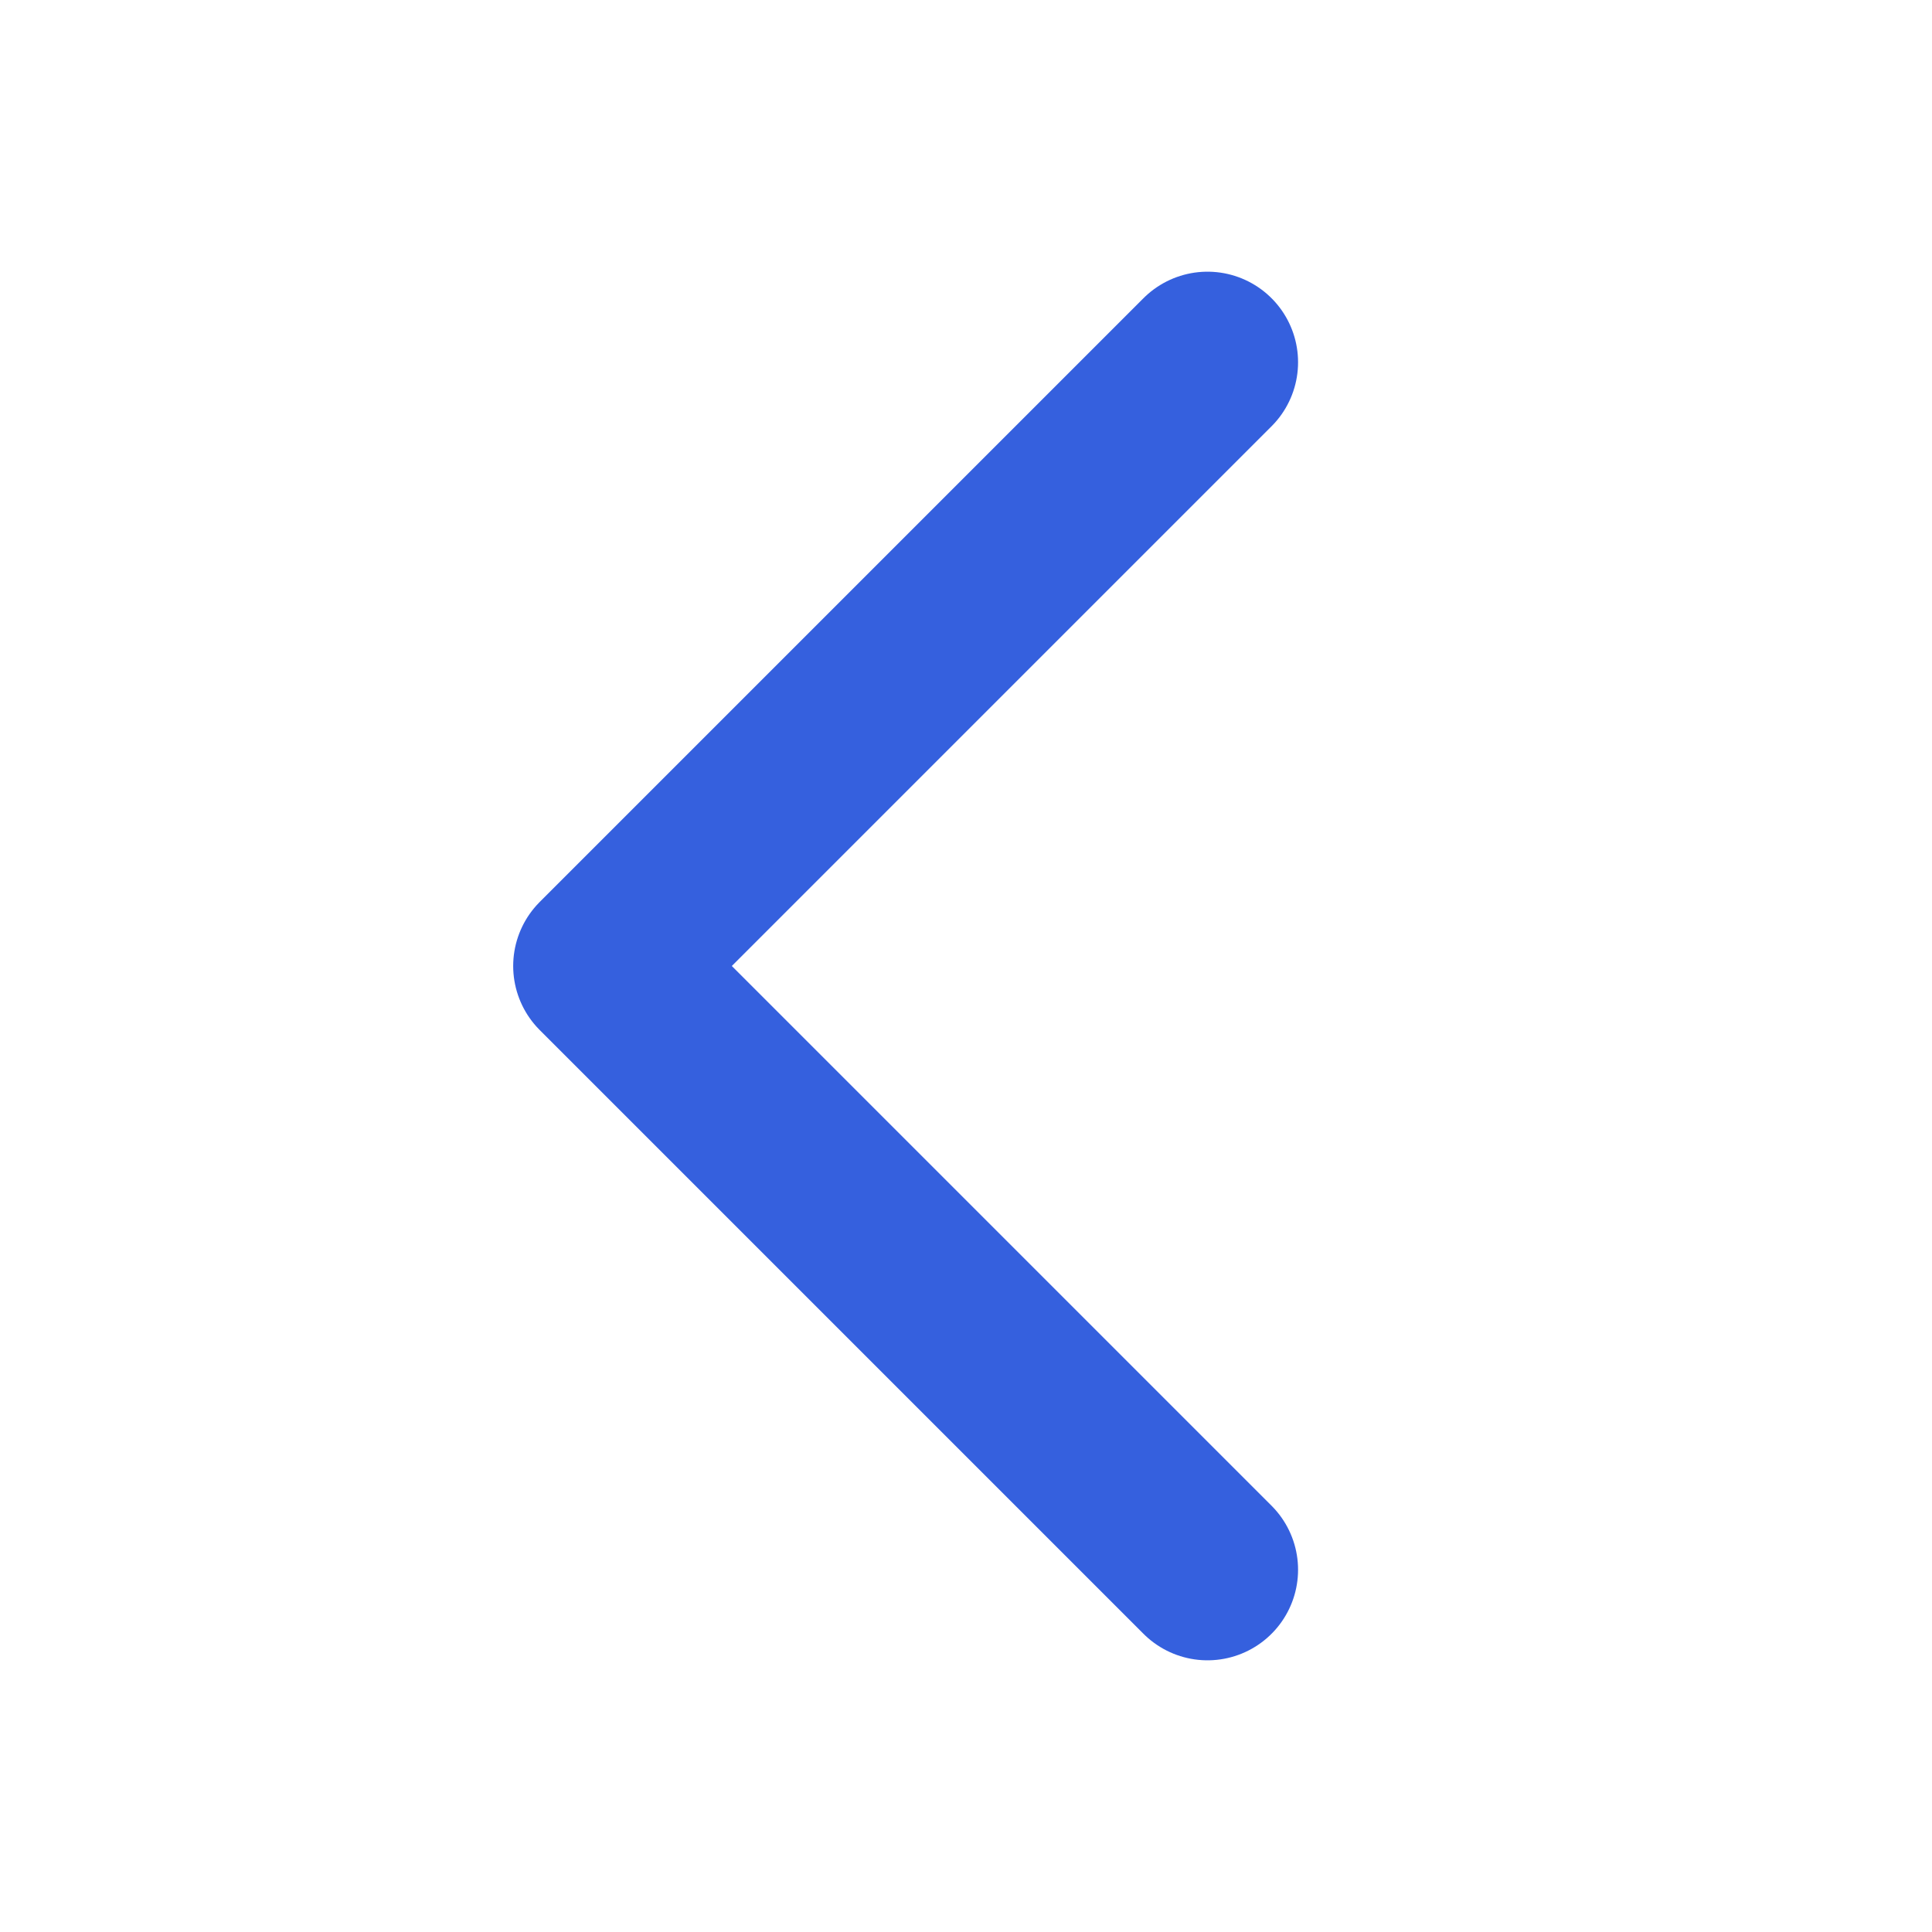
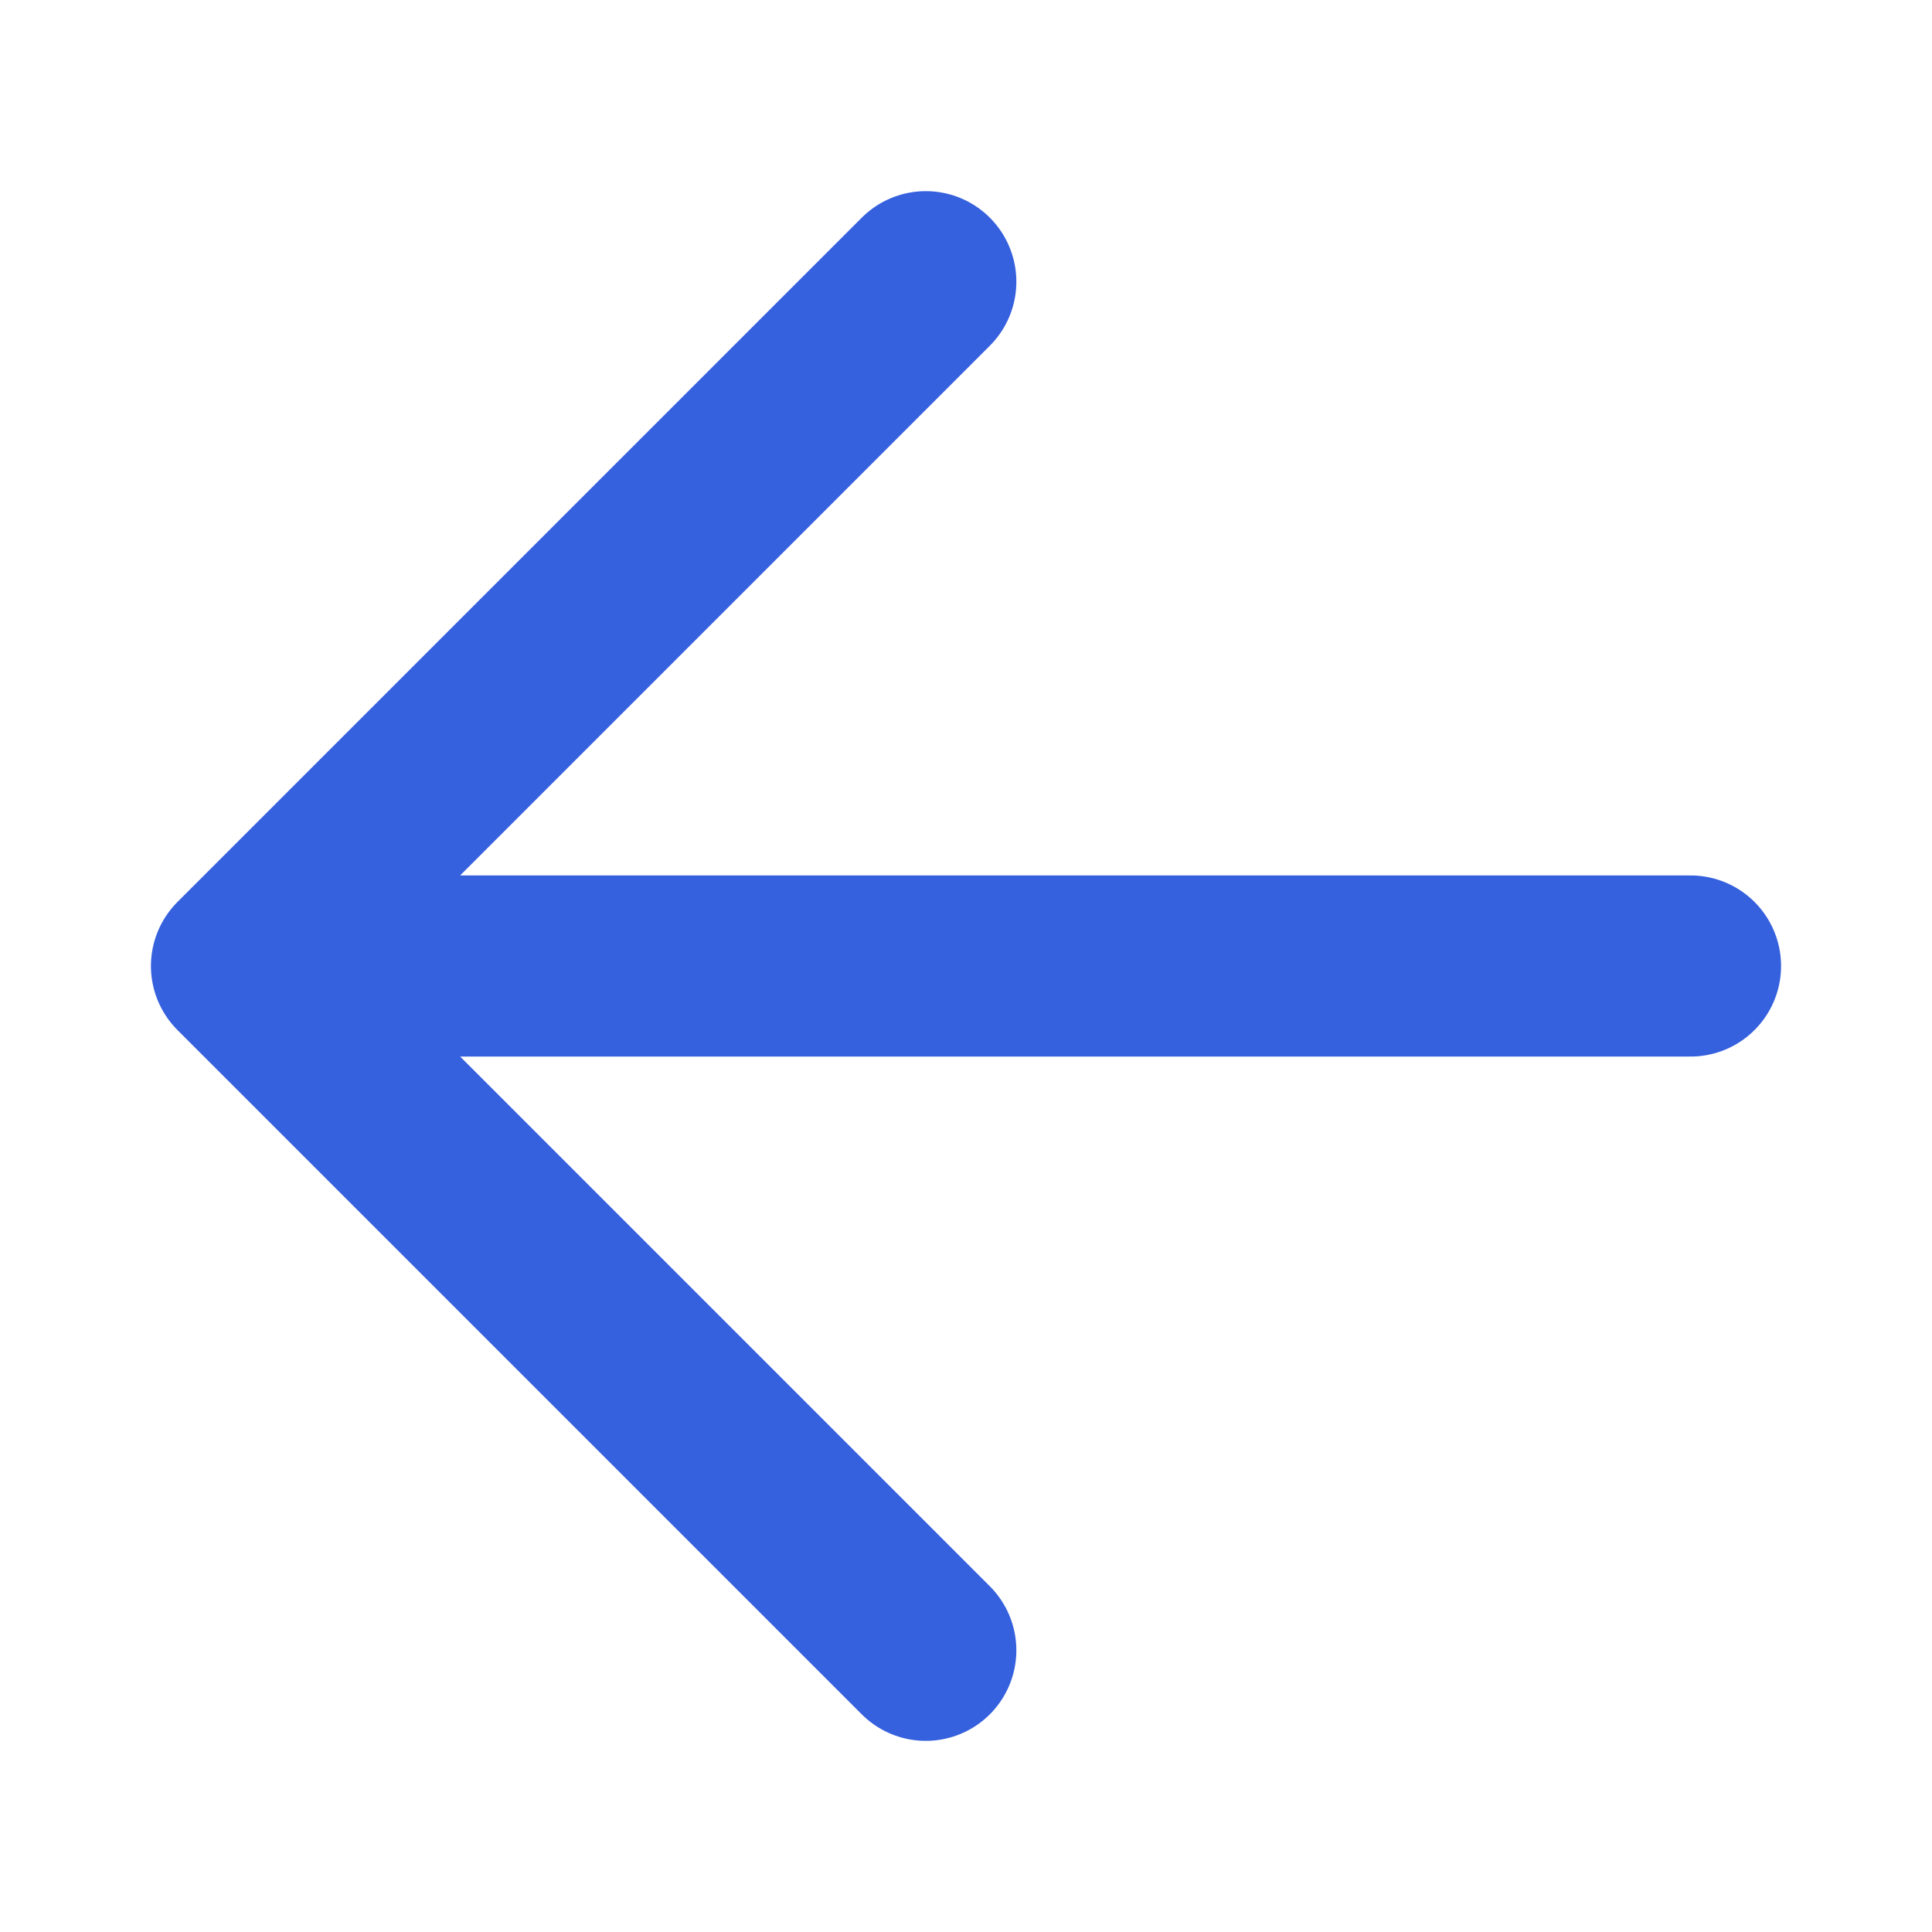
<svg xmlns="http://www.w3.org/2000/svg" width="16" height="16" viewBox="0 0 16 16" fill="none">
-   <path d="M10 13L5 8L10 3" stroke="#3560DE" stroke-width="1.5" stroke-linecap="round" stroke-linejoin="round" />
+   <path d="M14 8H2M2 8L7.667 2.333M2 8L7.667 13.667" stroke="#3560DE" stroke-width="1.5" stroke-linecap="round" stroke-linejoin="round" />
</svg>
